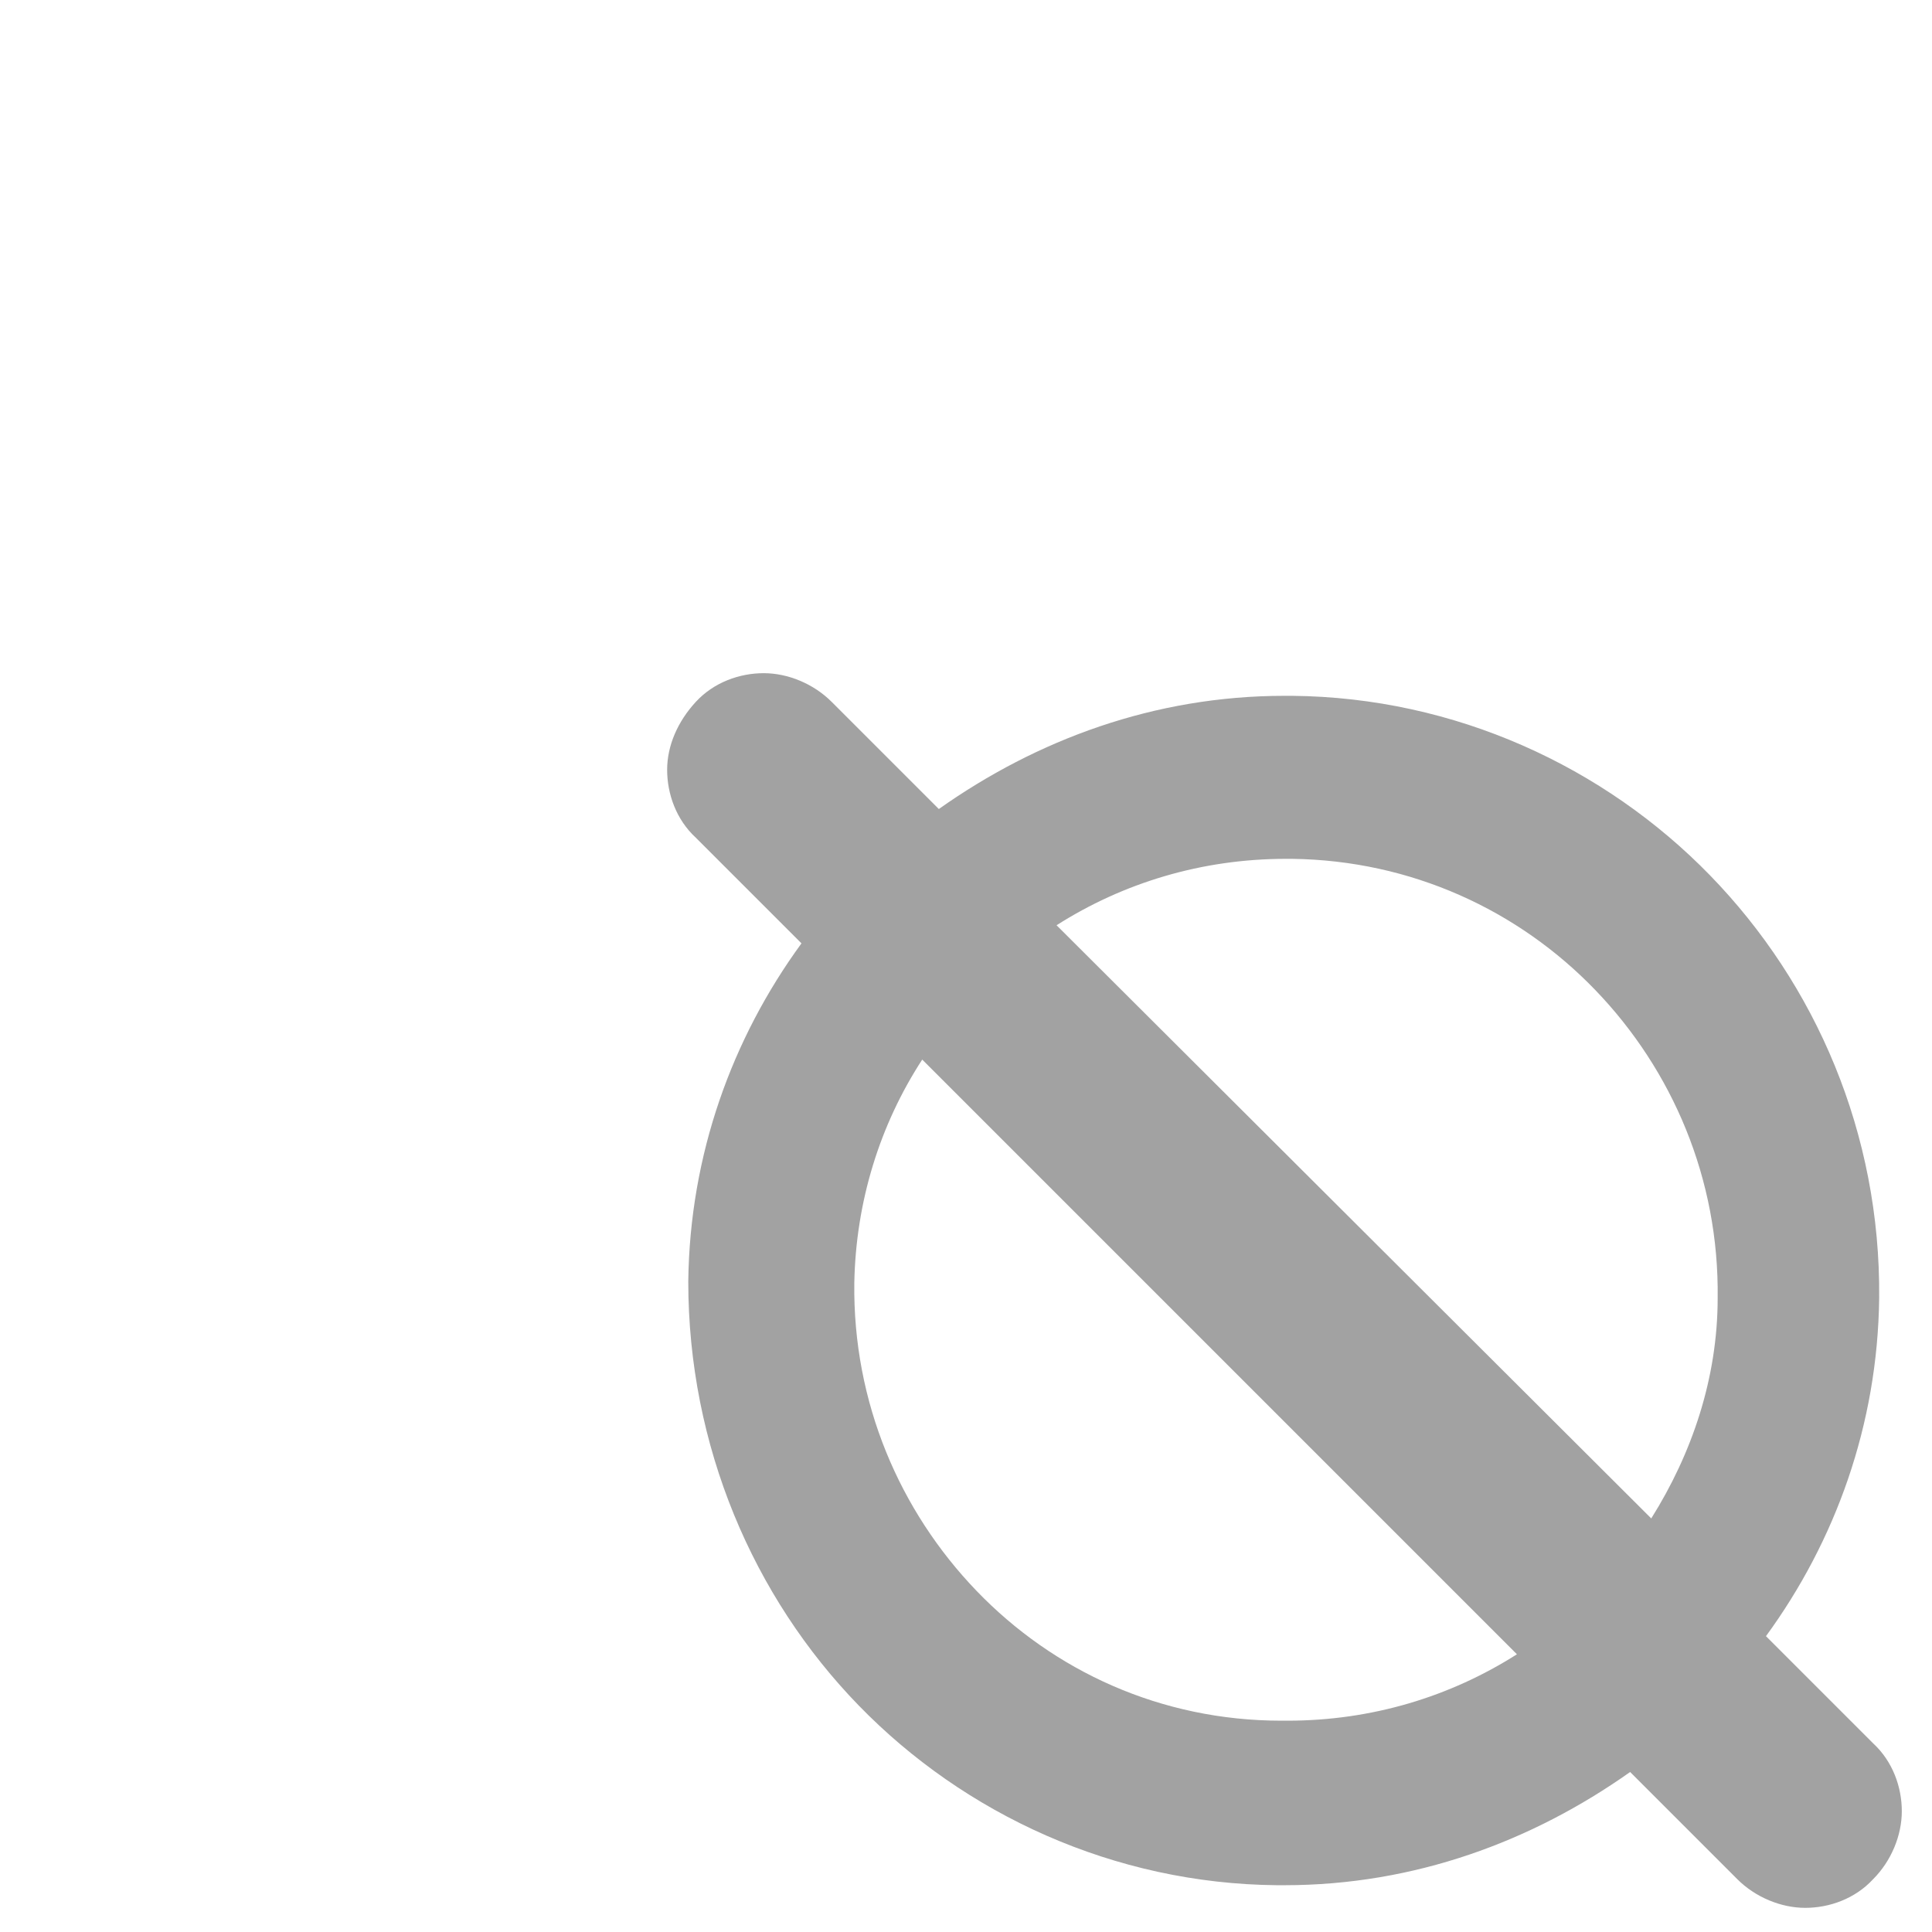
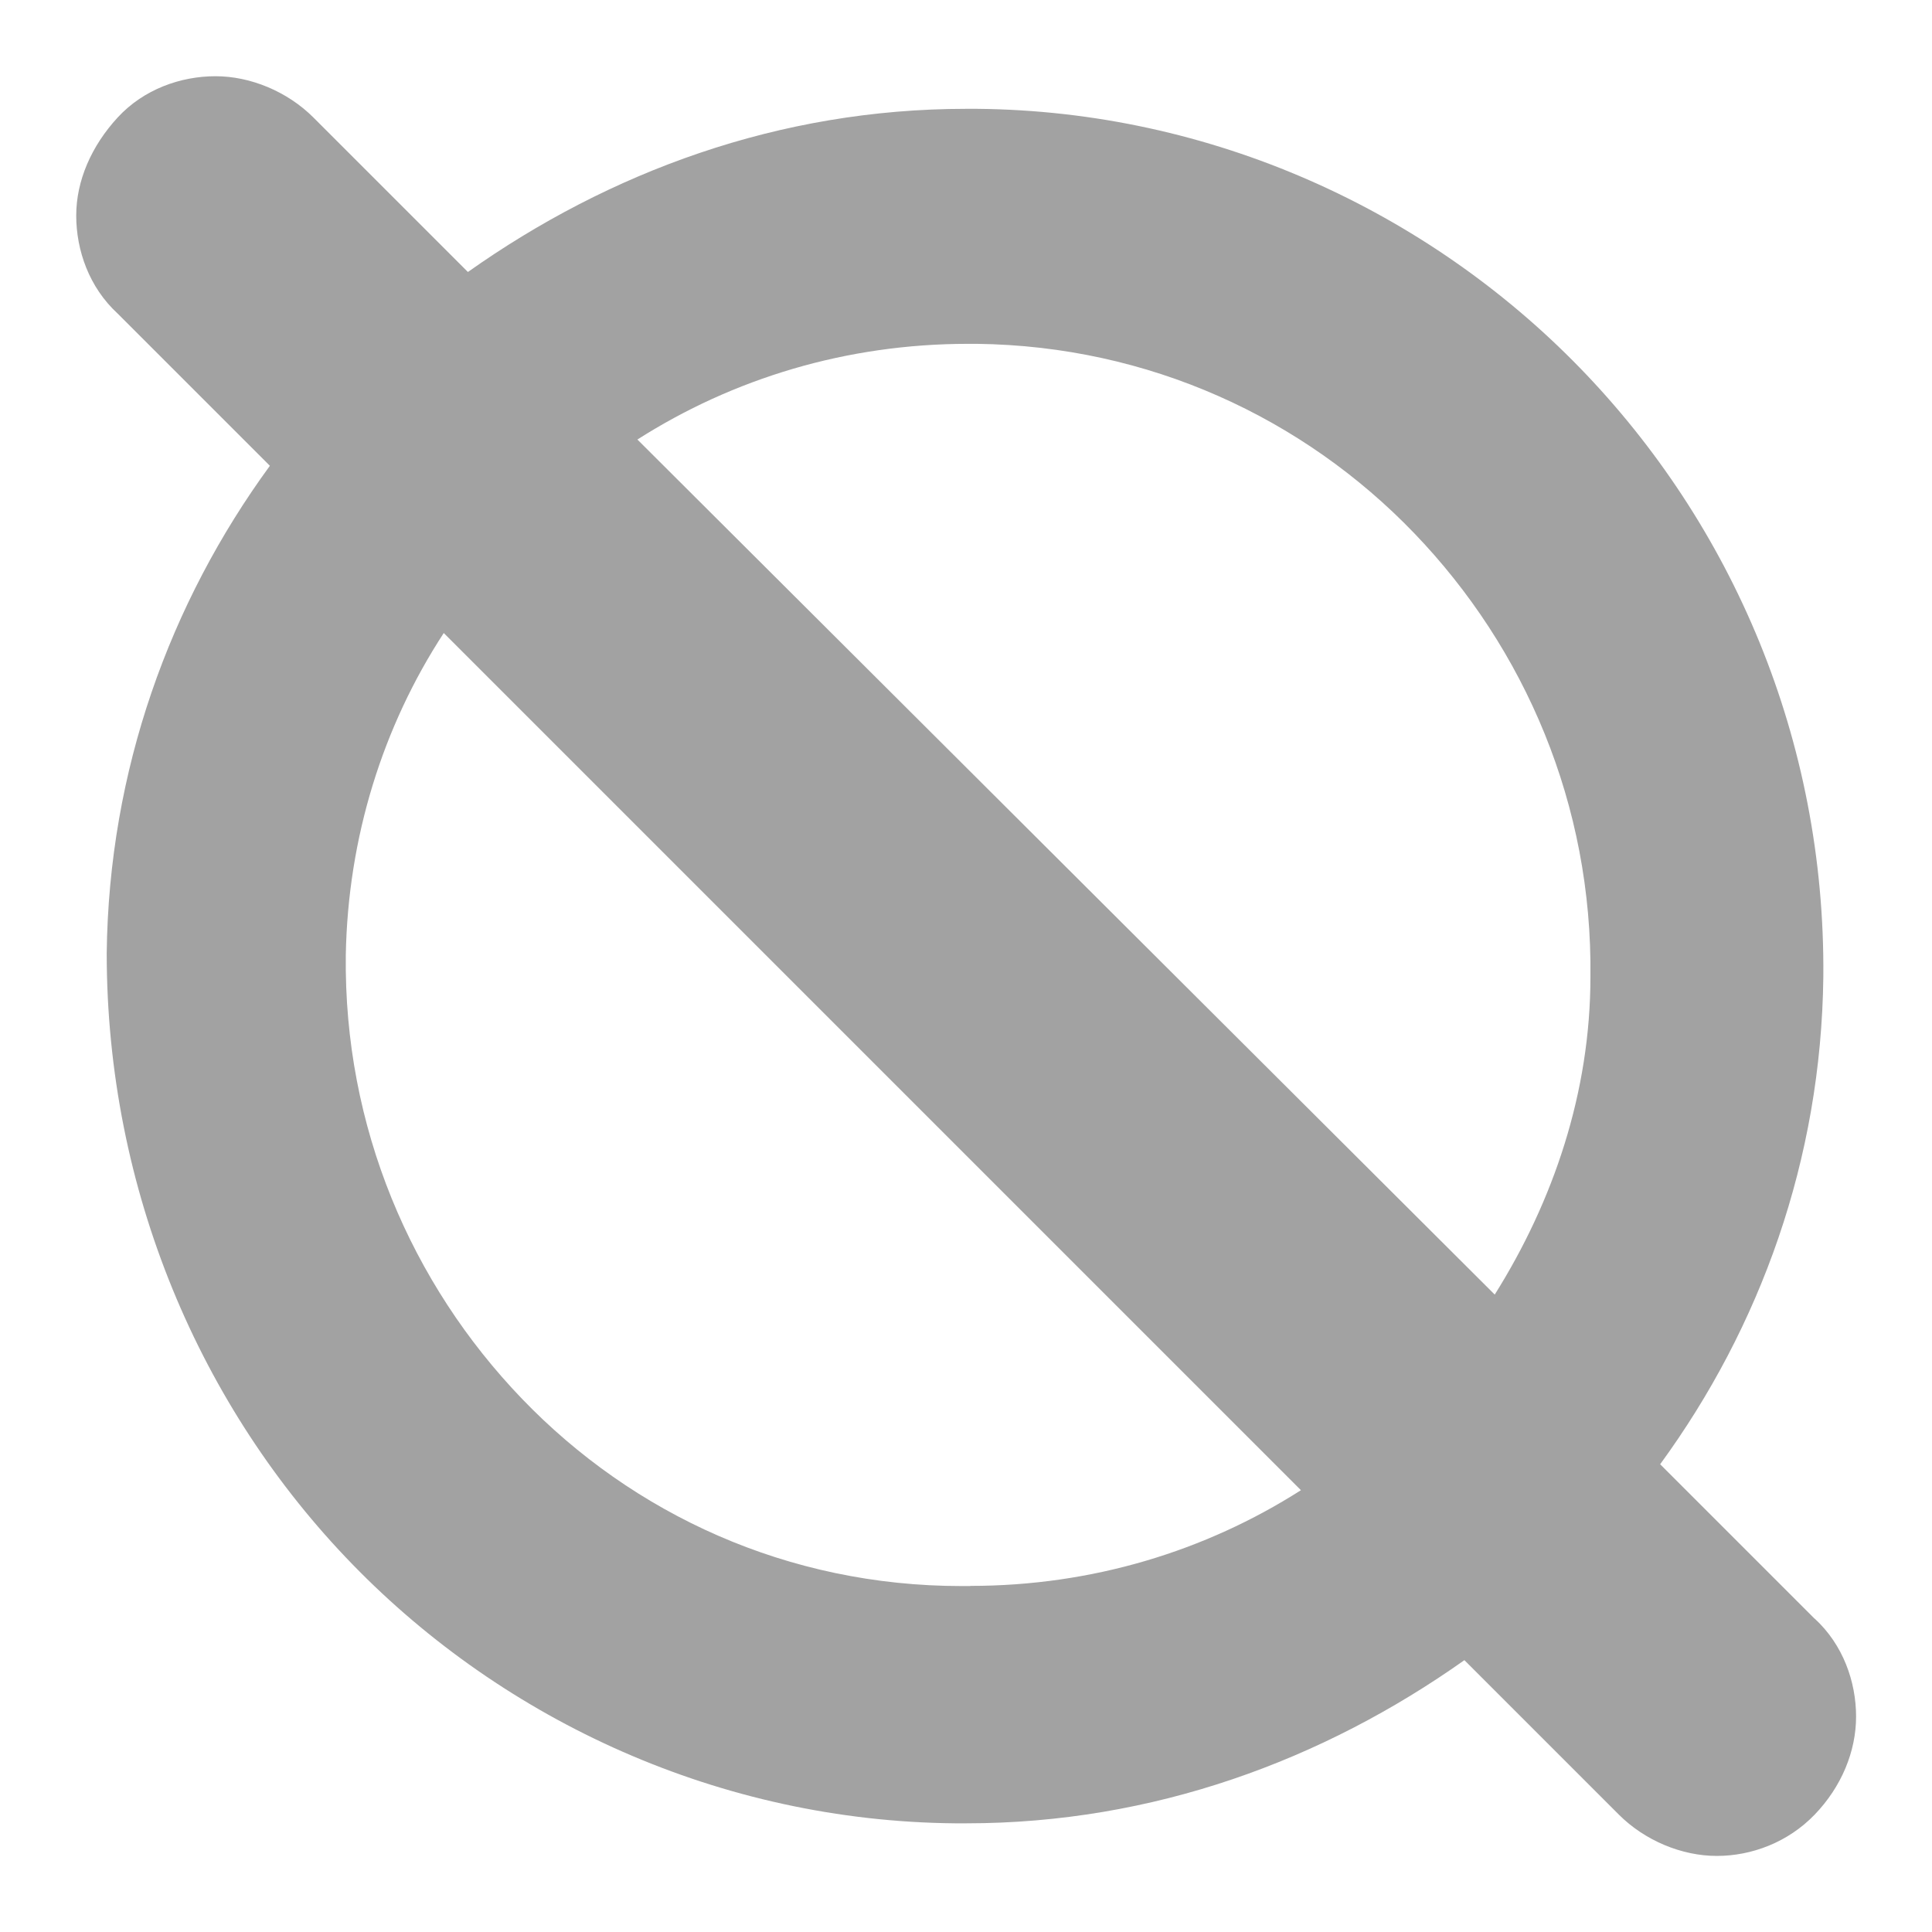
- <svg xmlns="http://www.w3.org/2000/svg" version="1.1" id="Layer_1" x="0px" y="0px" viewBox="0 0 128 128" style="enable-background:new 0 0 128 128;" xml:space="preserve">
-   <style type="text/css">
- 	.st0{fill:#A2A2A2;}
- </style>
-   <g>
-     <path class="st0" d="M109.4,100.6L70,61.3c4.4-2.8,9.6-4.4,15.2-4.4c0,0,0.4,0,0.4,0c7.9,0.1,15,3.4,20.1,8.7   c5.1,5.3,8.2,12.5,8.1,20.4C113.8,91.3,112.1,96.3,109.4,100.6z M64.7,105.4c-5.1-5.3-8.2-12.5-8.1-20.4c0.1-5.4,1.7-10.5,4.5-14.8   l39.4,39.4c-4.4,2.8-9.6,4.4-15.2,4.4c0,0-0.4,0-0.4,0C76.9,114,69.8,110.7,64.7,105.4z M56.9,113c7,7.2,16.9,11.8,27.7,11.9   c0,0,0.5,0,0.5,0c8.6,0,16.4-2.9,22.9-7.5l7.1,7.1c1.2,1.2,2.9,1.9,4.5,1.9s3.3-0.6,4.5-1.9c1.2-1.2,1.9-2.9,1.9-4.5   s-0.6-3.3-1.9-4.5l-7.1-7.1c4.6-6.3,7.4-14,7.5-22.4c0.1-10.9-4.2-20.8-11.2-28c-7-7.2-16.9-11.8-27.7-11.9c0,0-0.5,0-0.5,0   c-8.6,0-16.4,2.9-22.9,7.5l-7.1-7.1c-1.2-1.2-2.9-1.9-4.5-1.9s-3.3,0.6-4.5,1.9s-1.9,2.9-1.9,4.5c0,1.6,0.6,3.3,1.9,4.5l7,7   c-4.6,6.3-7.4,14-7.5,22.4C45.6,95.8,49.9,105.8,56.9,113z" />
-     <path class="st0" d="M122.7,116.8l-8.3-8.3c4.9-6.3,8.1-14,8.2-22.6c0.3-20.7-16.3-37.7-37-37.9l-0.5,0c-8.7,0-16.7,3.1-23.1,8.2   l-8.3-8.3c-1.7-1.7-4.5-1.7-6.2,0c-1.7,1.7-1.7,4.5,0,6.2l8.3,8.3c-4.9,6.3-8.1,14-8.2,22.6c-0.3,20.7,16.3,37.7,37,37.9l0.5,0   c8.7,0,16.7-3.1,23.1-8.2l8.3,8.3c0.9,0.9,2,1.3,3.1,1.3c1.1,0,2.2-0.4,3.1-1.3C124.5,121.3,124.5,118.6,122.7,116.8z M85.2,54.8   l0.4,0c16.9,0.2,30.5,14.1,30.2,31c-0.1,6.7-2.4,12.9-6.2,17.9L66.9,61C72,57.1,78.3,54.8,85.2,54.8z M85.2,116.1l-0.4,0   c-16.9-0.2-30.5-14.1-30.2-31c0.1-6.7,2.4-12.9,6.2-17.9l42.8,42.8C98.4,113.8,92,116.1,85.2,116.1z" />
-   </g>
+ <svg xmlns="http://www.w3.org/2000/svg" id="Layer_1" version="1.1" viewBox="0 0 128 128">
+   <defs>
+     <style>
+       .st0 {
+         fill: #a2a2a2;
+       }
+     </style>
+   </defs>
+   <path class="st0" d="M120.22,107.24l-10.23-10.23c6.63-9.08,10.67-20.18,10.81-32.29.14-15.71-6.05-29.98-16.14-40.36-10.09-10.38-24.36-17.01-39.93-17.15h-.72c-12.4,0-23.64,4.18-33.01,10.81l-10.23-10.23c-1.73-1.73-4.18-2.74-6.49-2.74s-4.76.86-6.49,2.74-2.74,4.18-2.74,6.49.86,4.76,2.74,6.49l10.09,10.09c-6.63,9.08-10.67,20.18-10.81,32.29,0,15.71,6.2,30.13,16.29,40.5,10.09,10.38,24.36,17.01,39.93,17.15h.72c12.4,0,23.64-4.18,33.01-10.81l10.23,10.23c1.73,1.73,4.18,2.74,6.49,2.74s4.72-.9,6.49-2.74,2.74-4.18,2.74-6.49-.86-4.76-2.74-6.49ZM64.29,105.08h-.58c-11.53,0-21.77-4.76-29.12-12.4s-11.82-18.02-11.68-29.41c.14-7.78,2.45-15.14,6.49-21.33l56.79,56.79c-6.34,4.04-13.84,6.34-21.91,6.34ZM105.37,64.72c0,7.64-2.45,14.85-6.34,21.05L42.23,29.12c6.34-4.04,13.84-6.34,21.91-6.34h.58c11.39.14,21.62,4.9,28.97,12.54s11.82,18.02,11.68,29.41Z" />
</svg>
